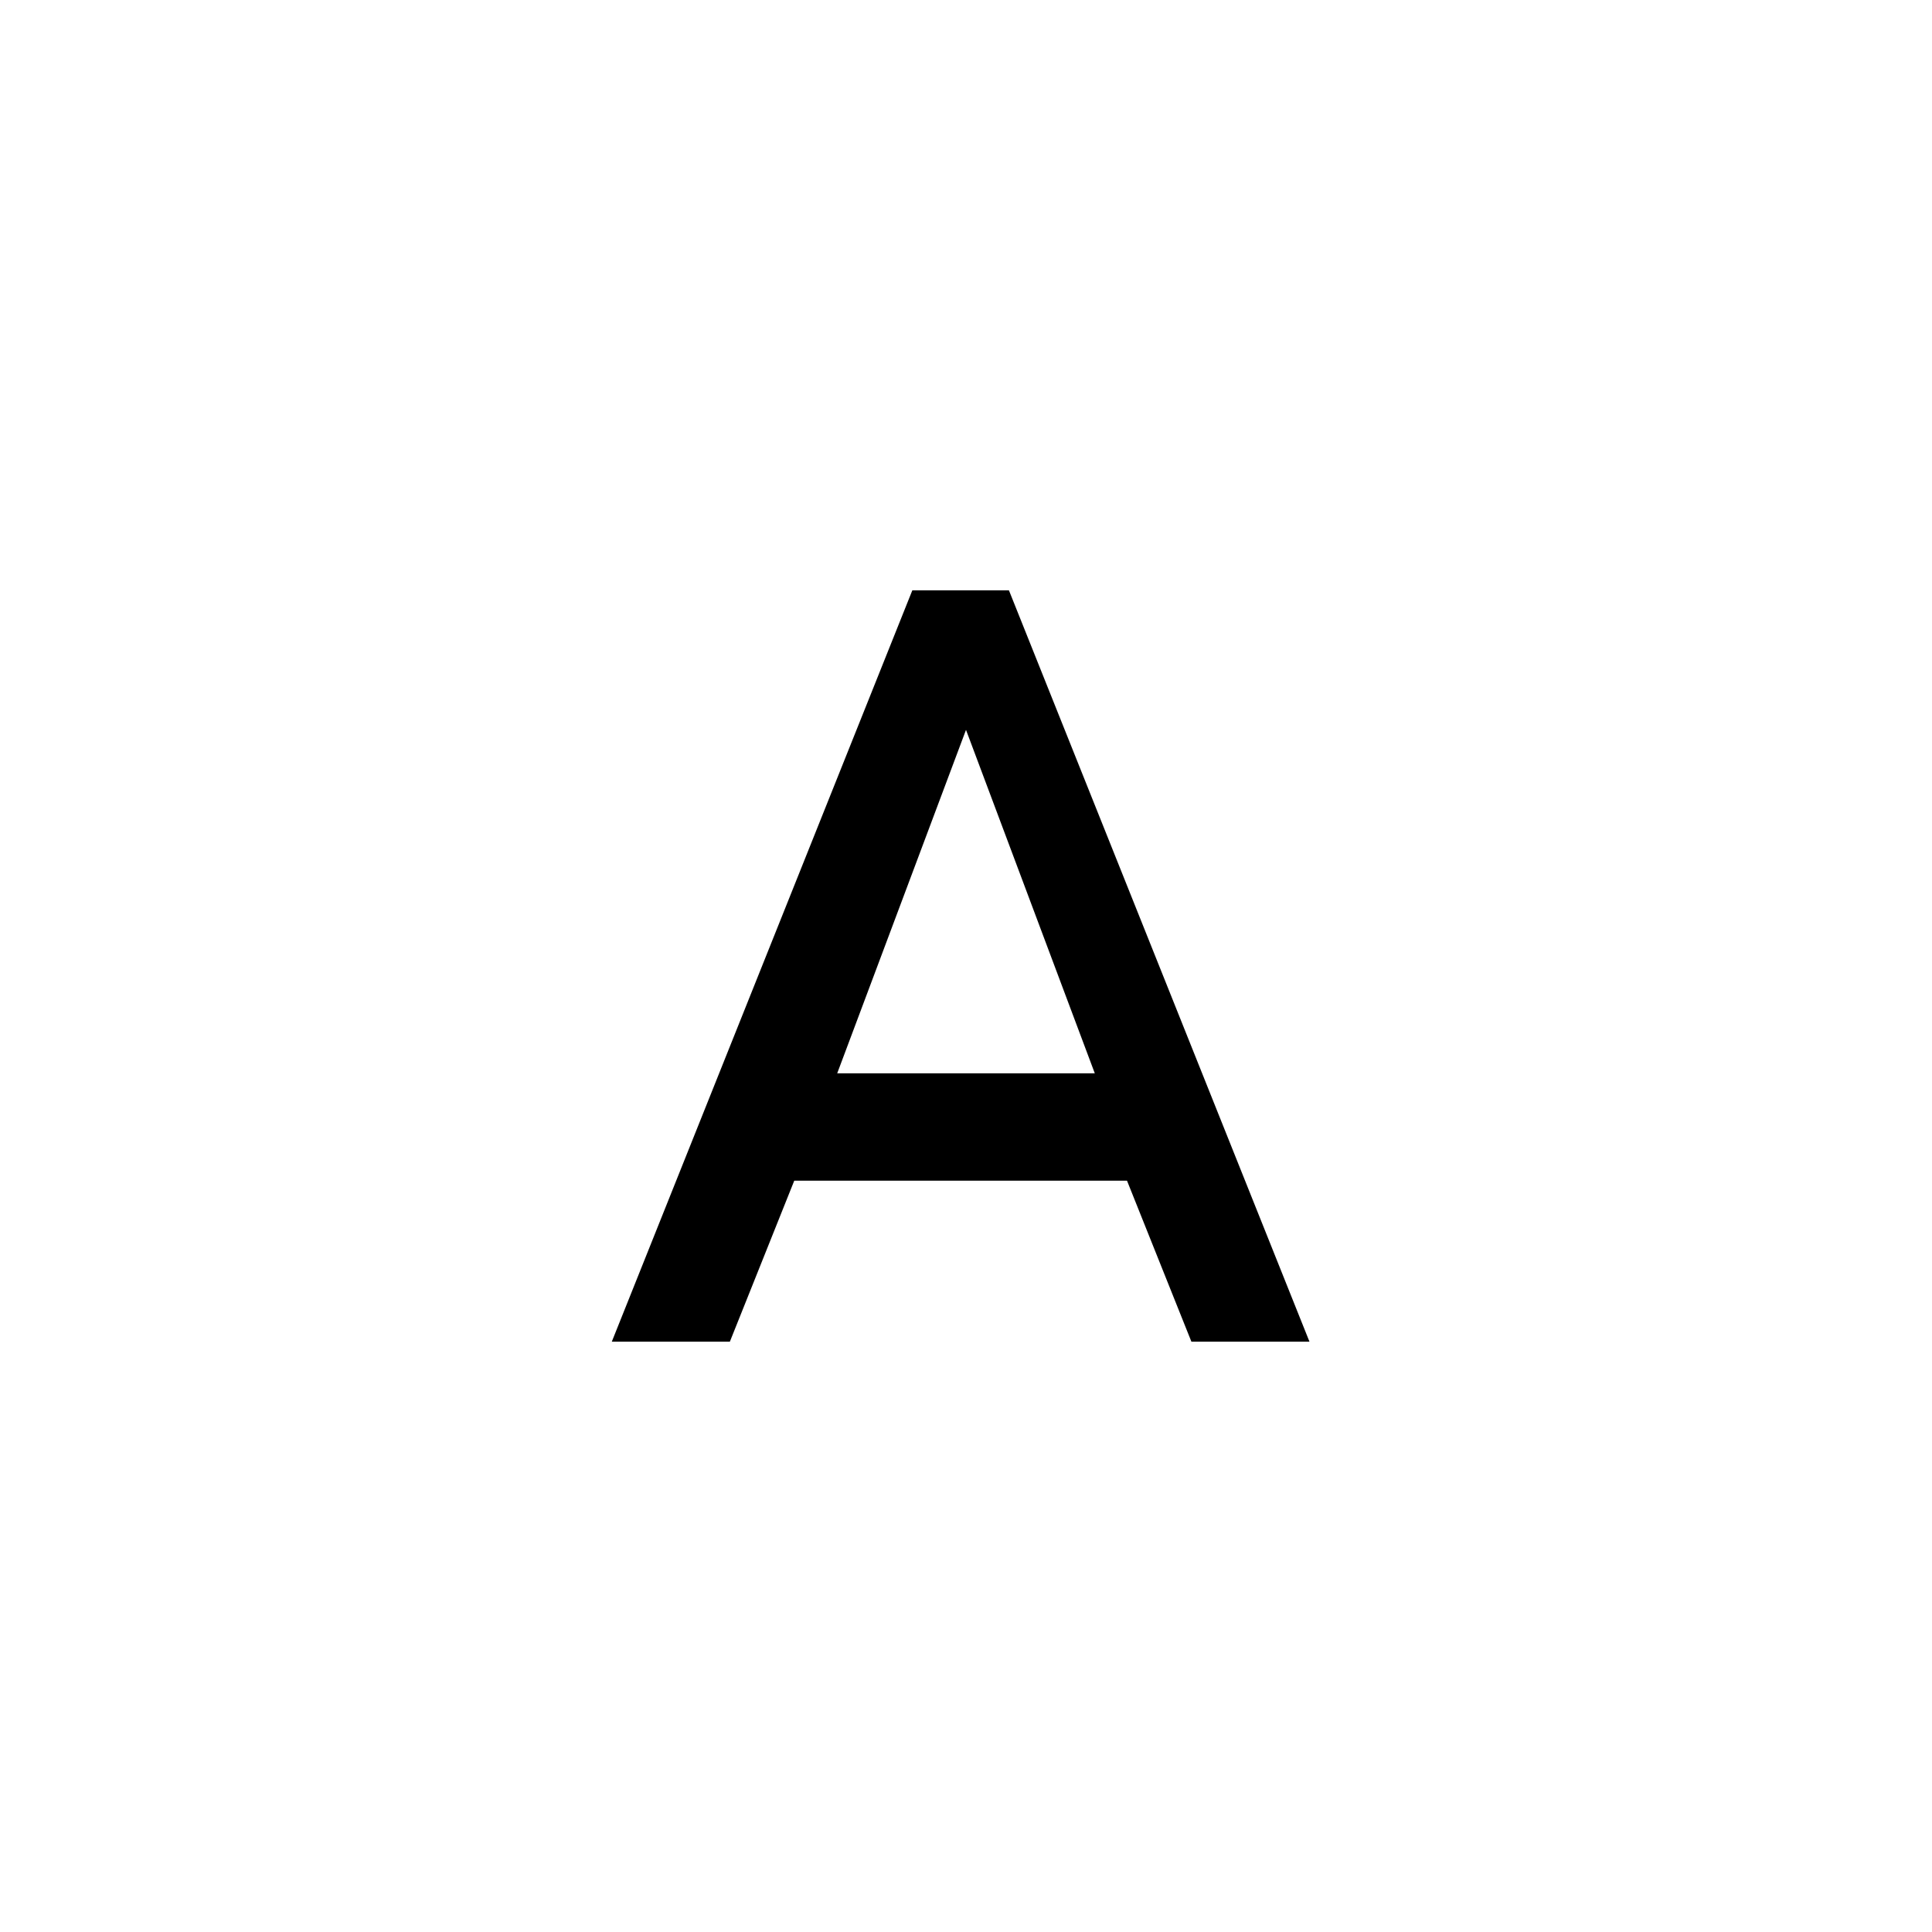
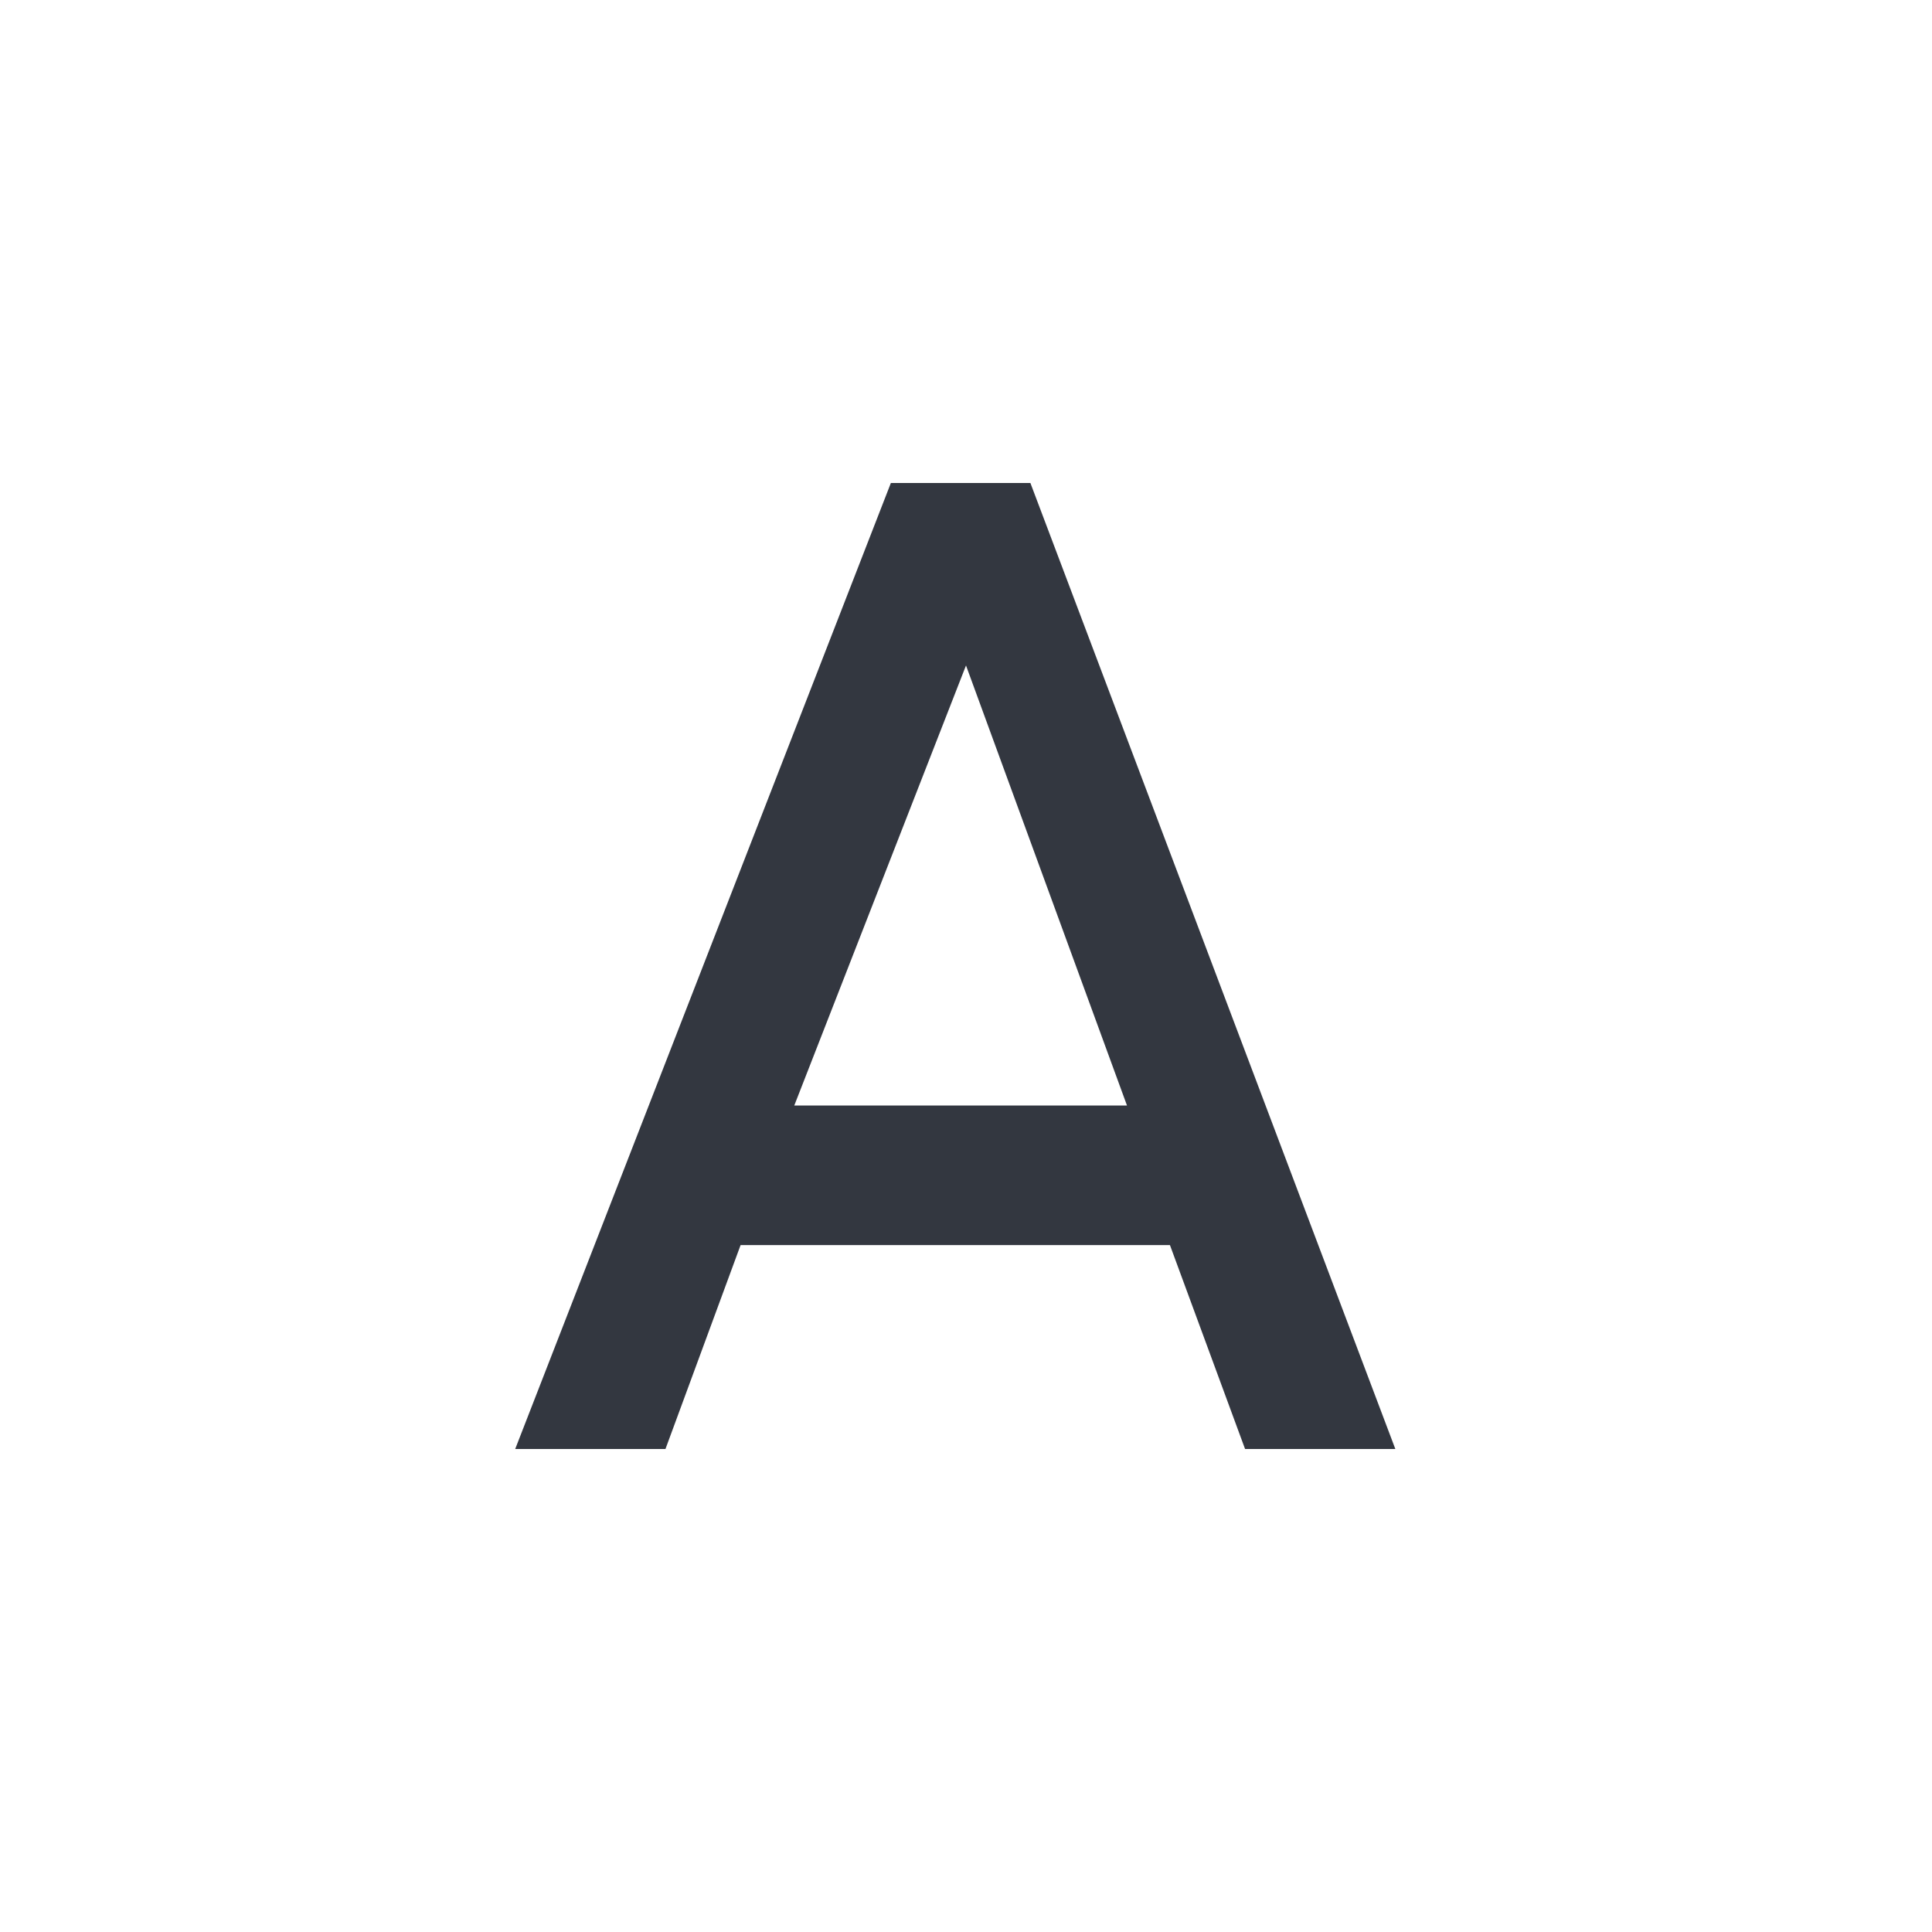
<svg xmlns="http://www.w3.org/2000/svg" version="1.1" x="0px" y="0px" viewBox="0 0 18 18" style="enable-background:new 0 0 18 18;" xml:space="preserve">
-   <path d="M7.8,10L9,6.8l1.2,3.2 M8.5,5.5l-2.8,7h1.1L7.4,11h3.1l0.6,1.5h1.1l-2.8-7H8.5z" />
+   <style type="text/css">
+ 	.st0{fill:#333740;}
+ </style>
+   <g id="Layer_1">
+     <path class="st0" d="M7.4,10.3L9,6.2l1.5,4.1H7.4z M8.3,4.5l-3.5,9h1.4l0.7-1.9h4l0.7,1.9H13l-3.4-9H8.3z" />
+   </g>
+   <g id="Layer_2">
+ </g>
</svg>
